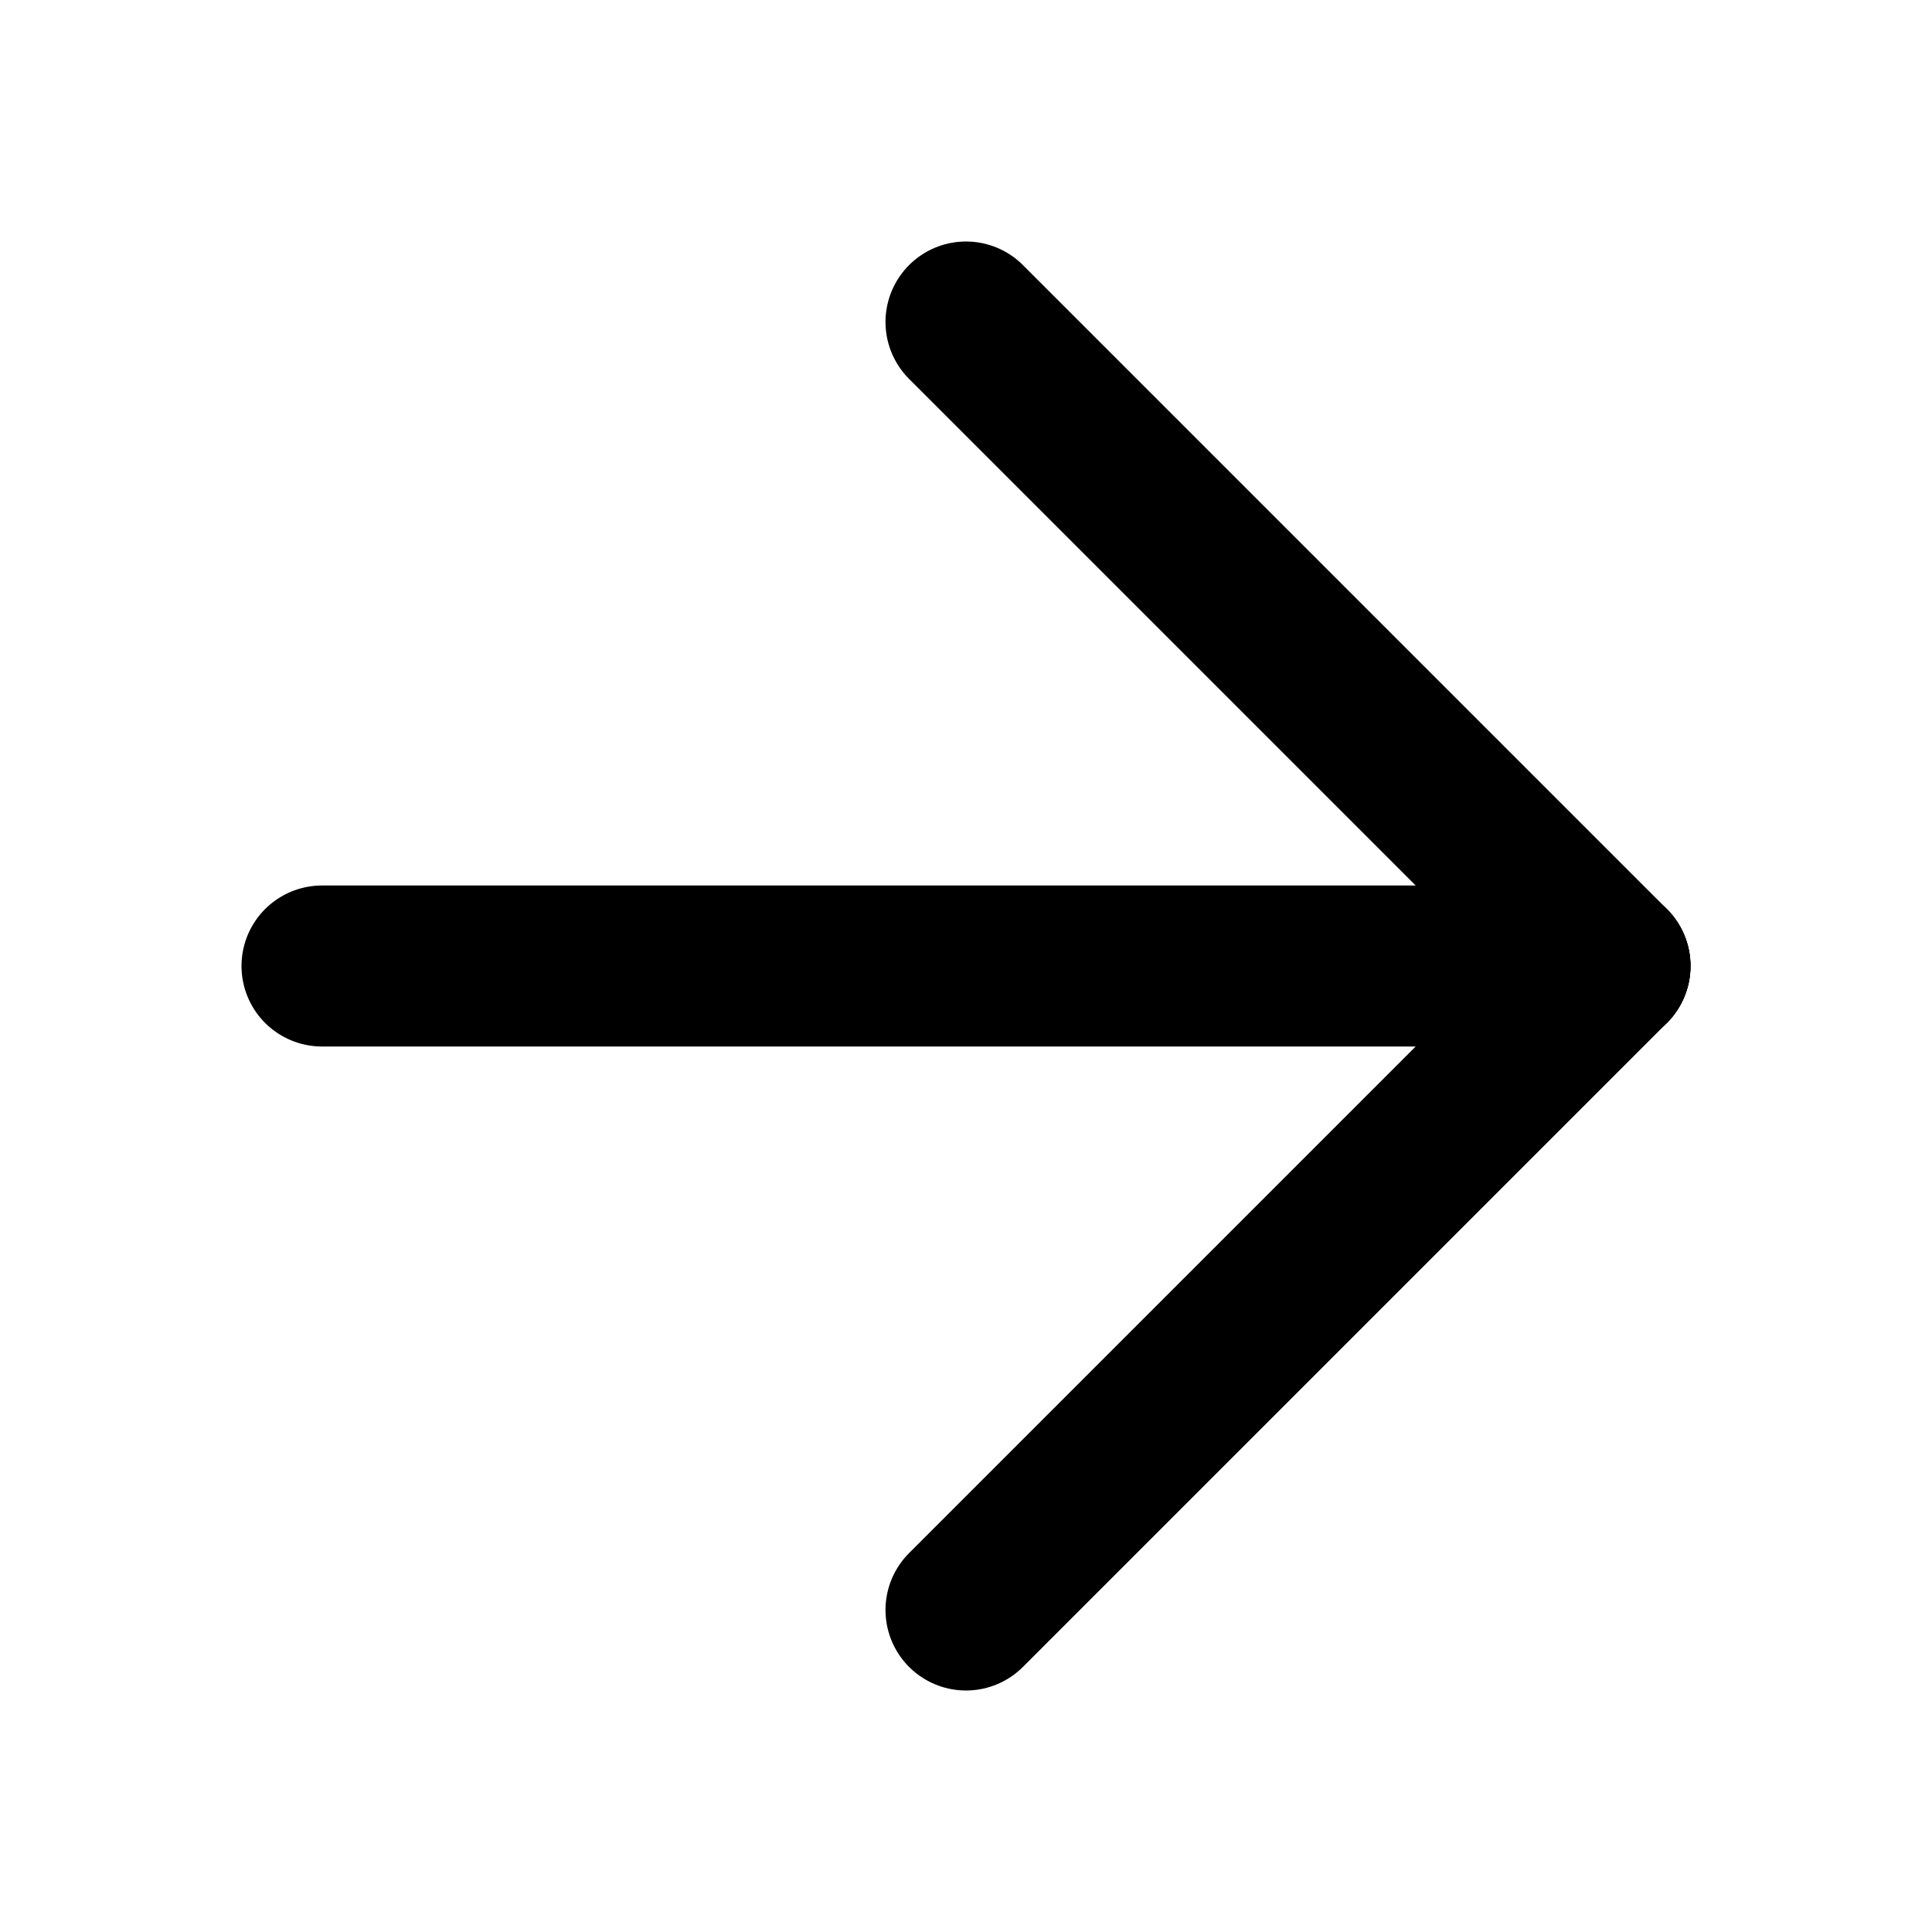
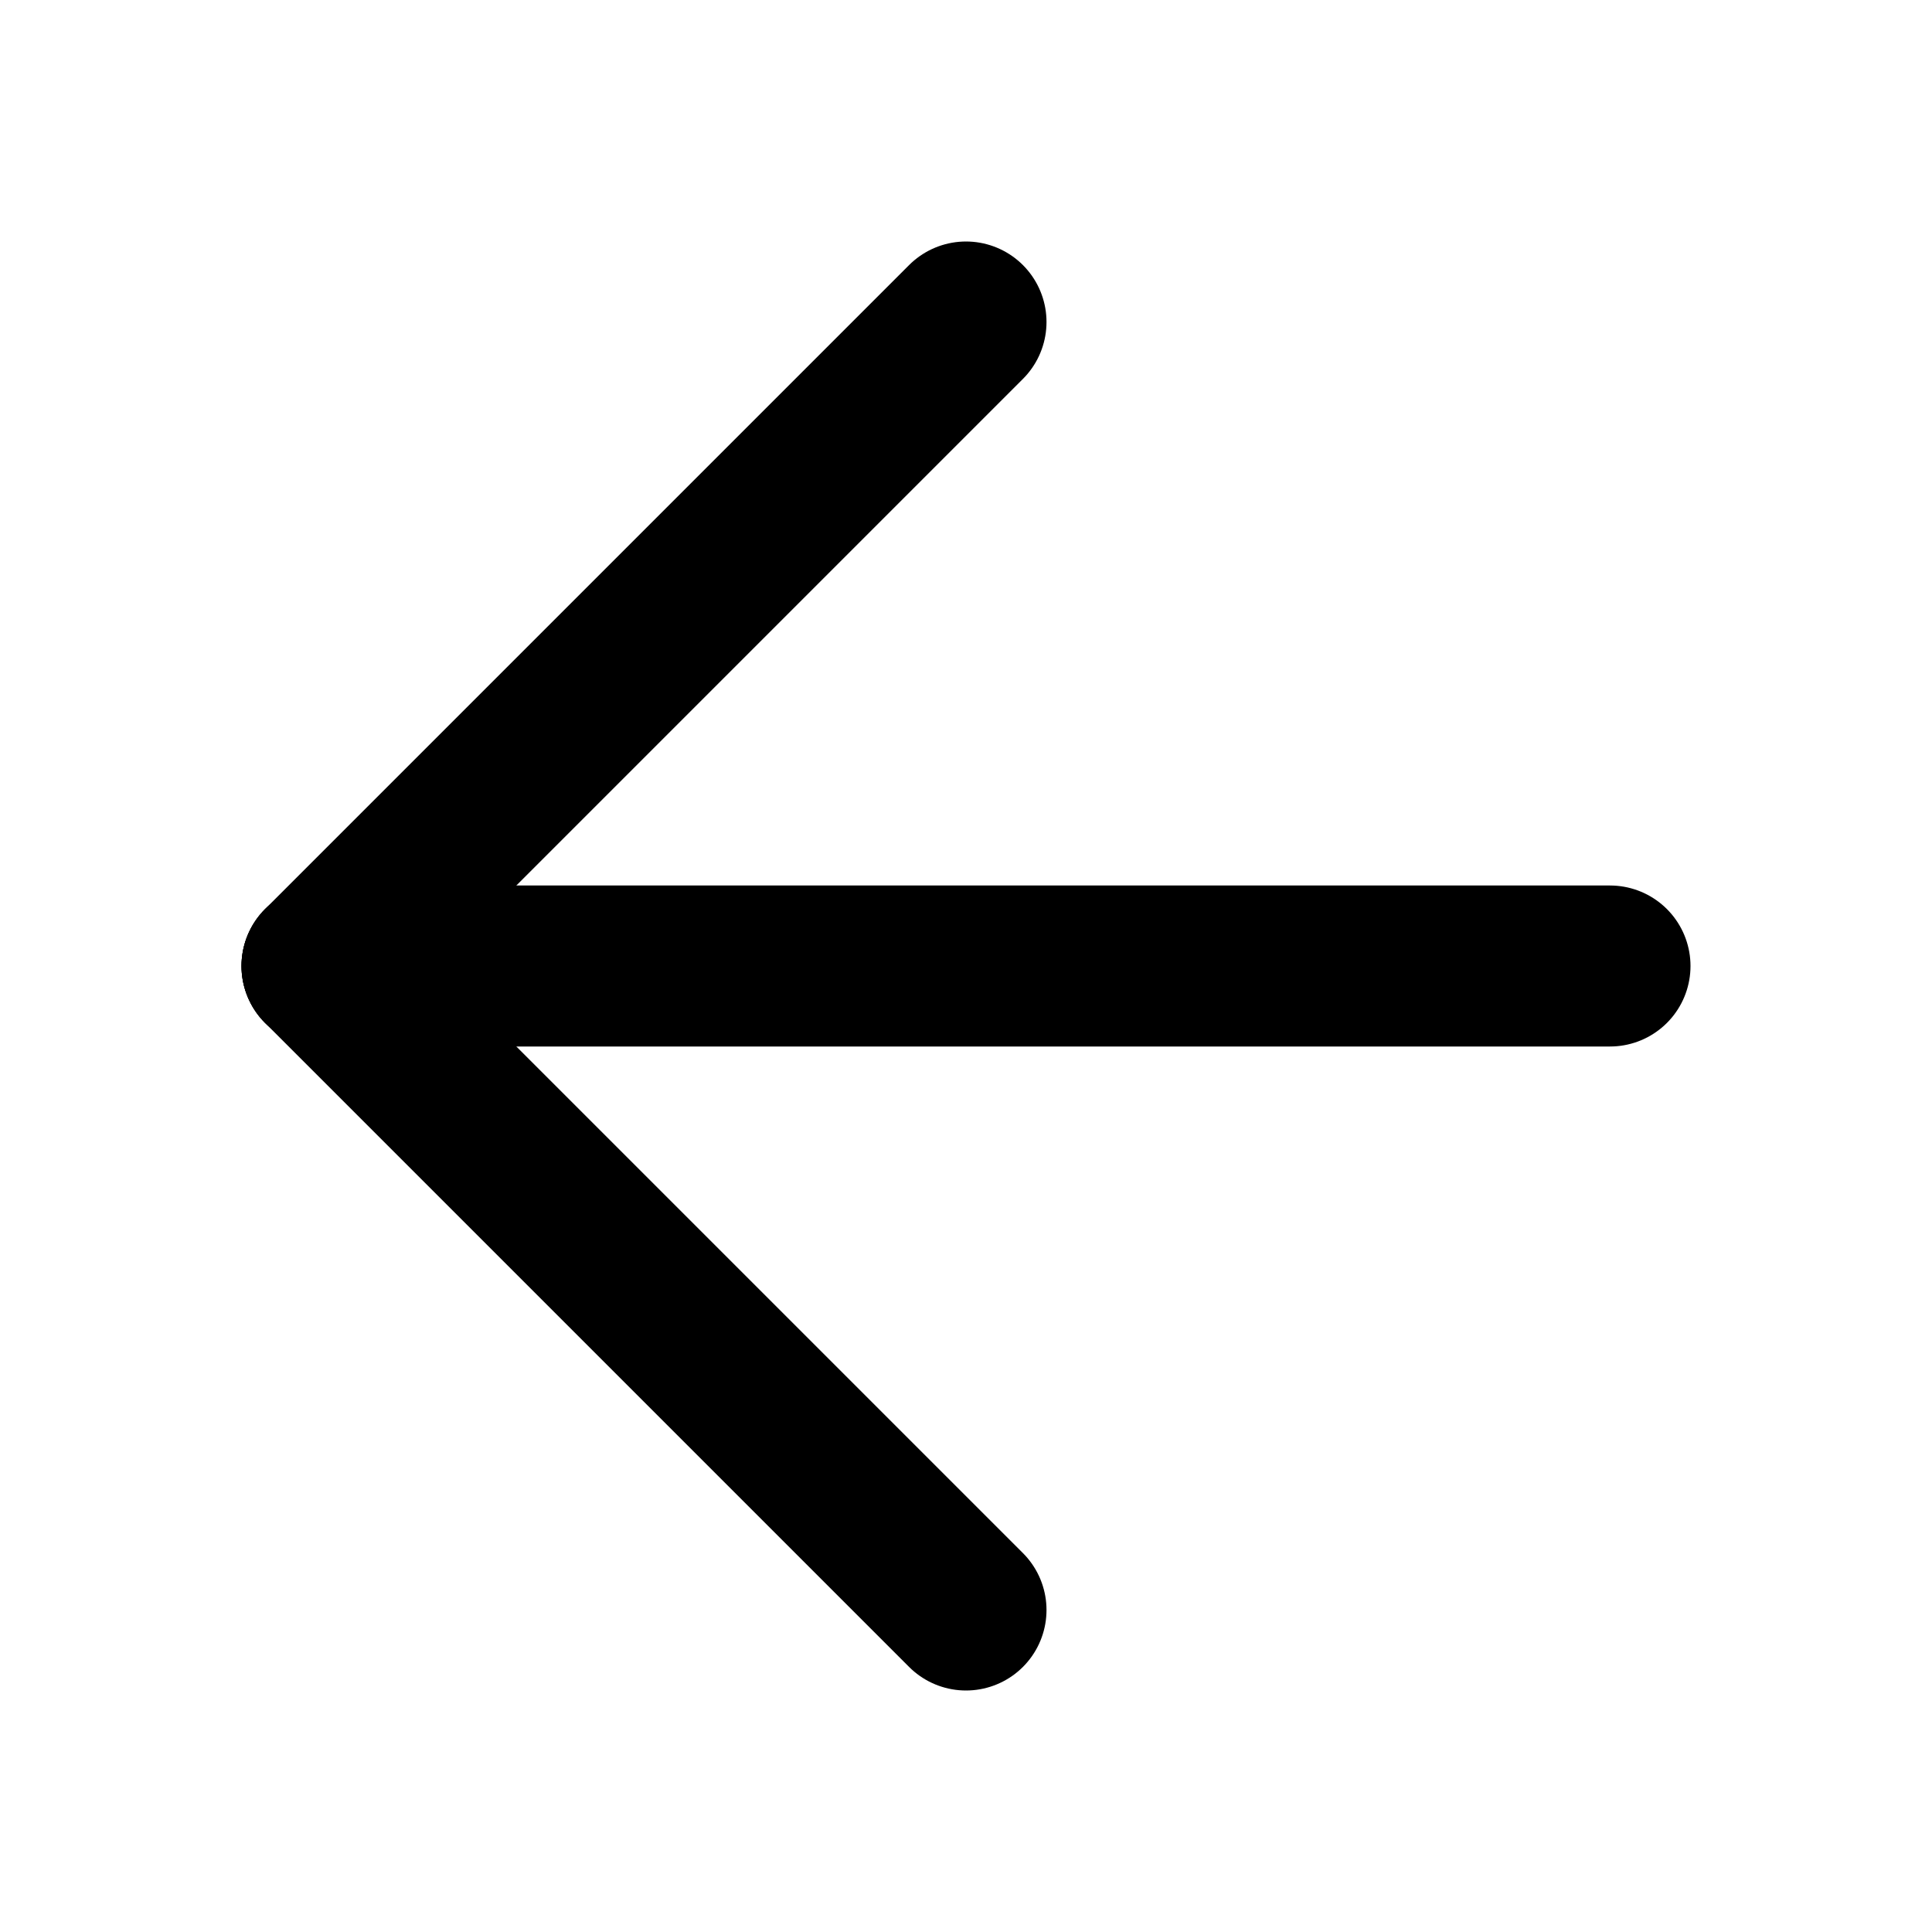
<svg xmlns="http://www.w3.org/2000/svg" width="24" height="24" viewBox="0 0 24 24" fill="none">
-   <path d="M20 12L12 20" stroke="black" stroke-width="2" stroke-linecap="round" />
-   <path d="M20 12L12 4" stroke="black" stroke-width="2" stroke-linecap="round" />
-   <path d="M20 12H4" stroke="black" stroke-width="2" stroke-linecap="round" />
+   <path d="M4 12L12 20" stroke="black" stroke-width="2" stroke-linecap="round" />
+   <path d="M4 12L12 4" stroke="black" stroke-width="2" stroke-linecap="round" />
+   <path d="M4 12H20" stroke="black" stroke-width="2" stroke-linecap="round" />
</svg>
